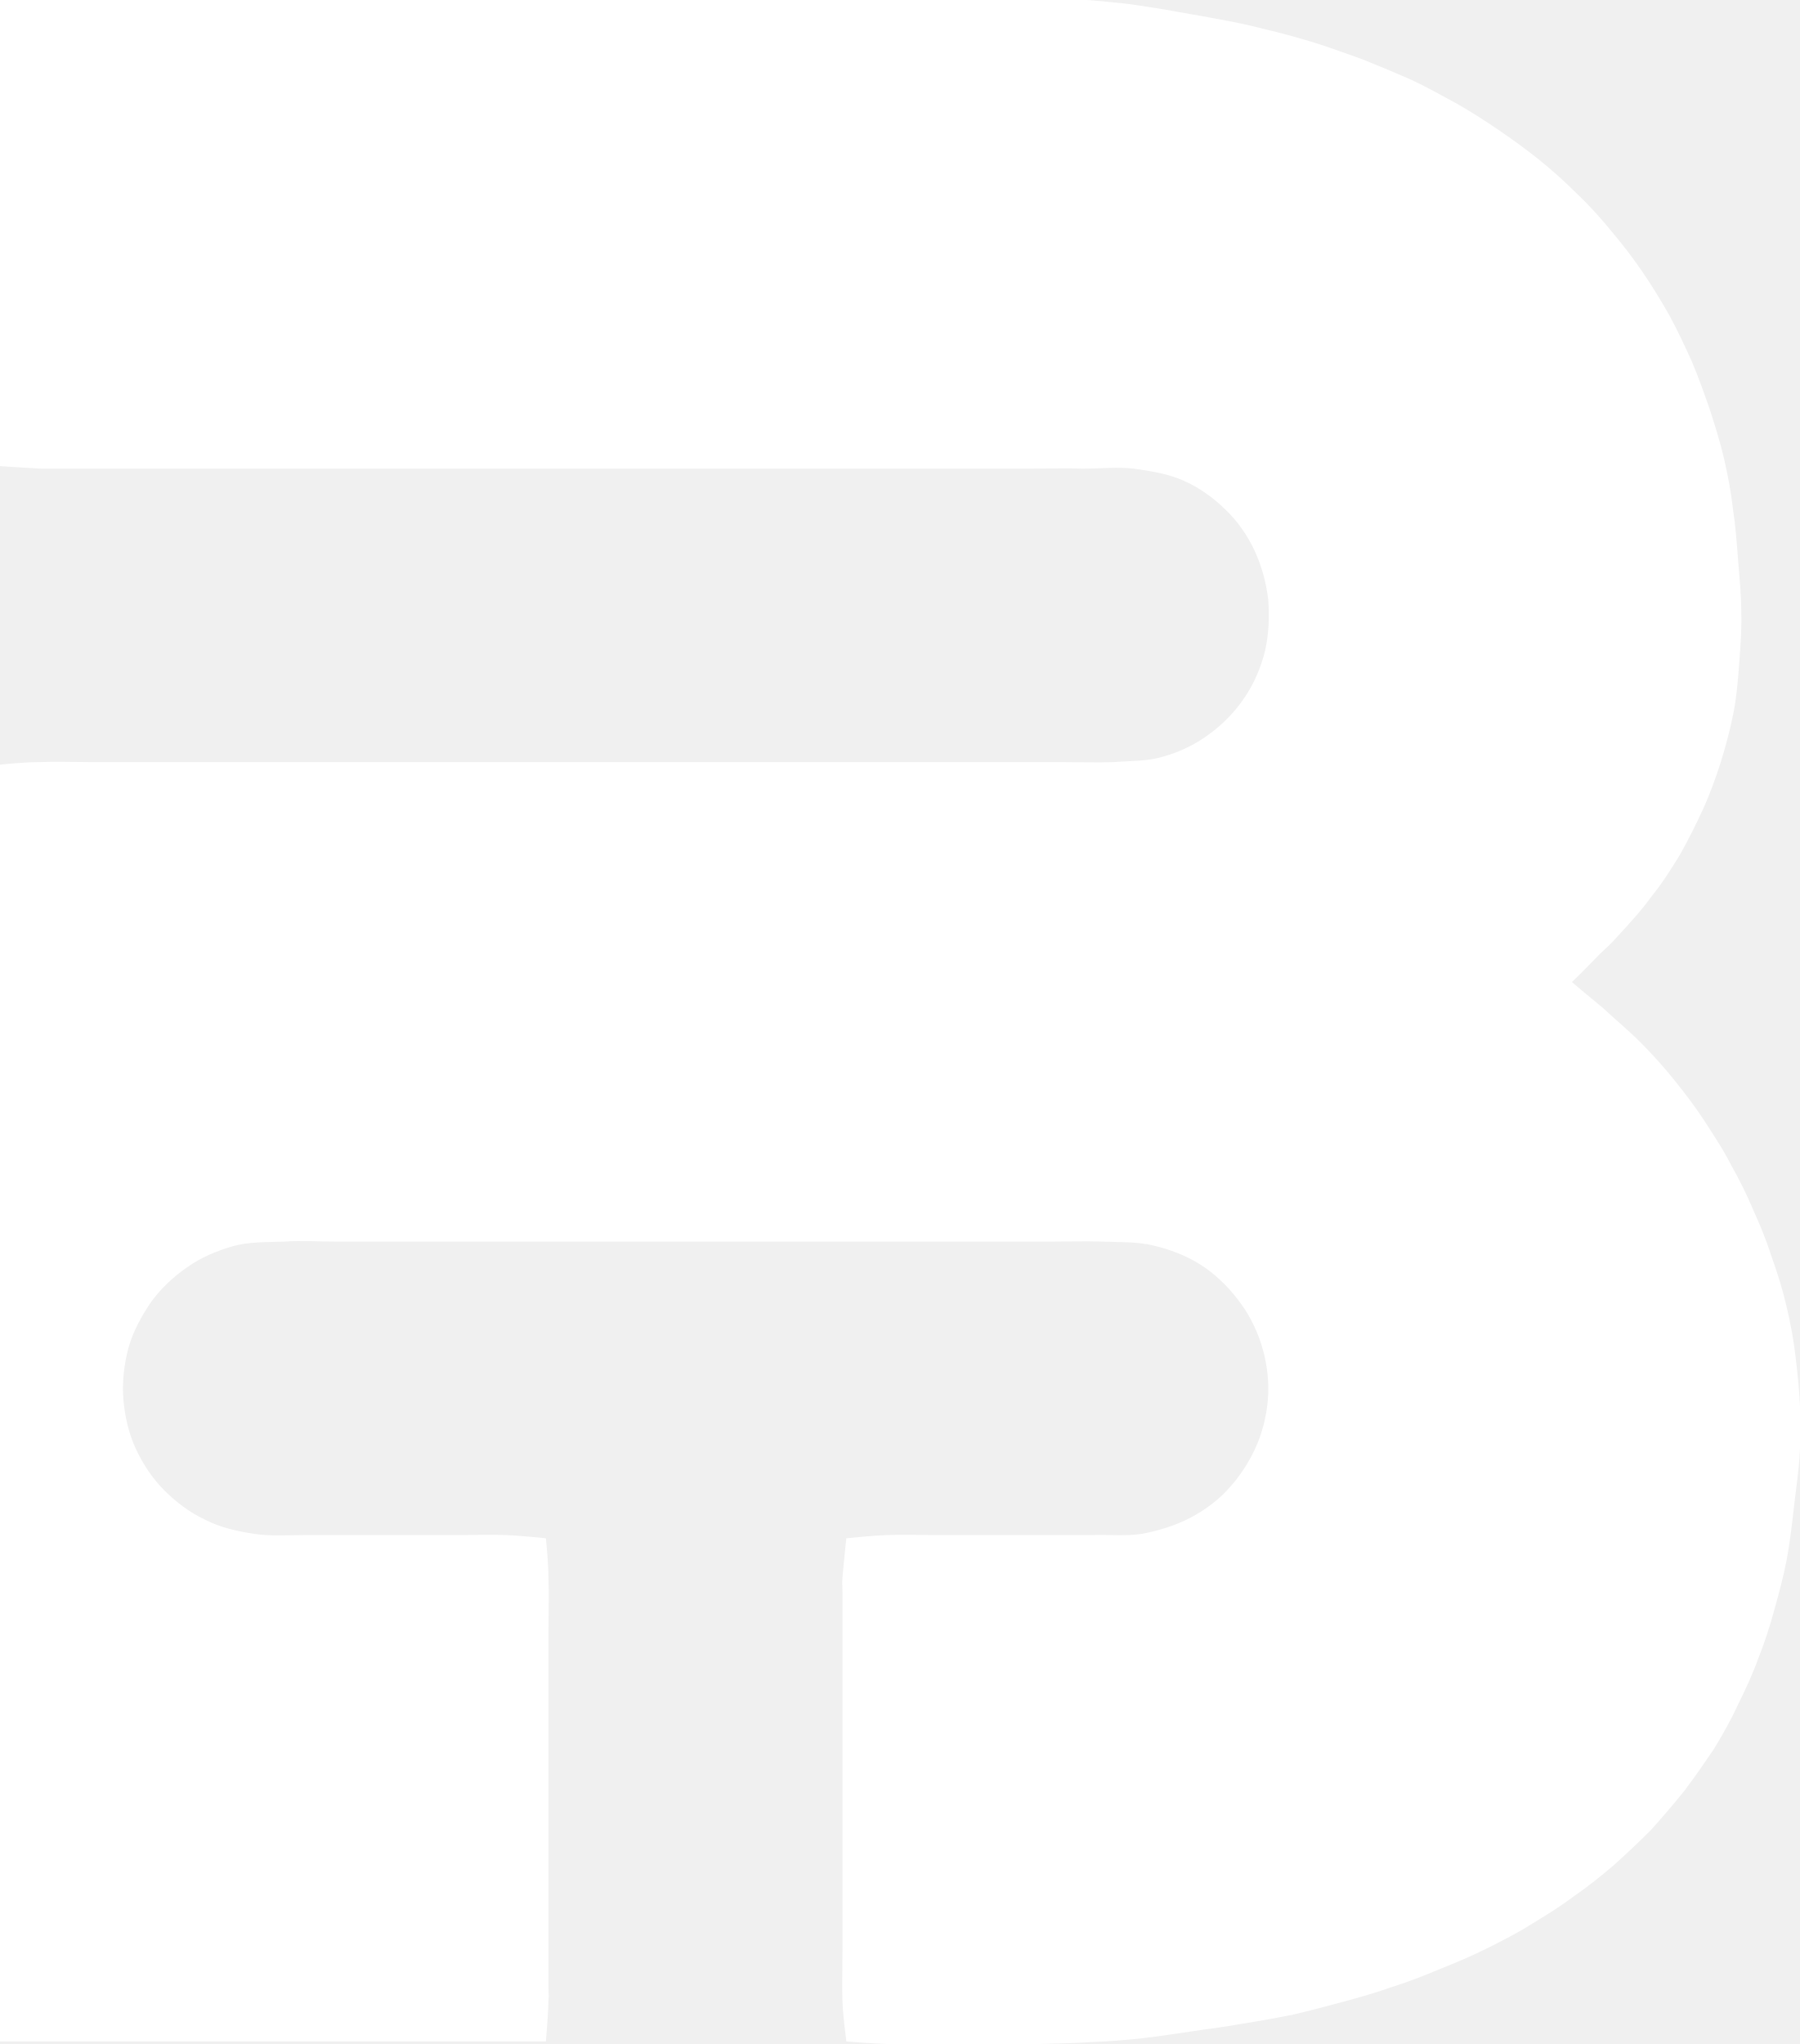
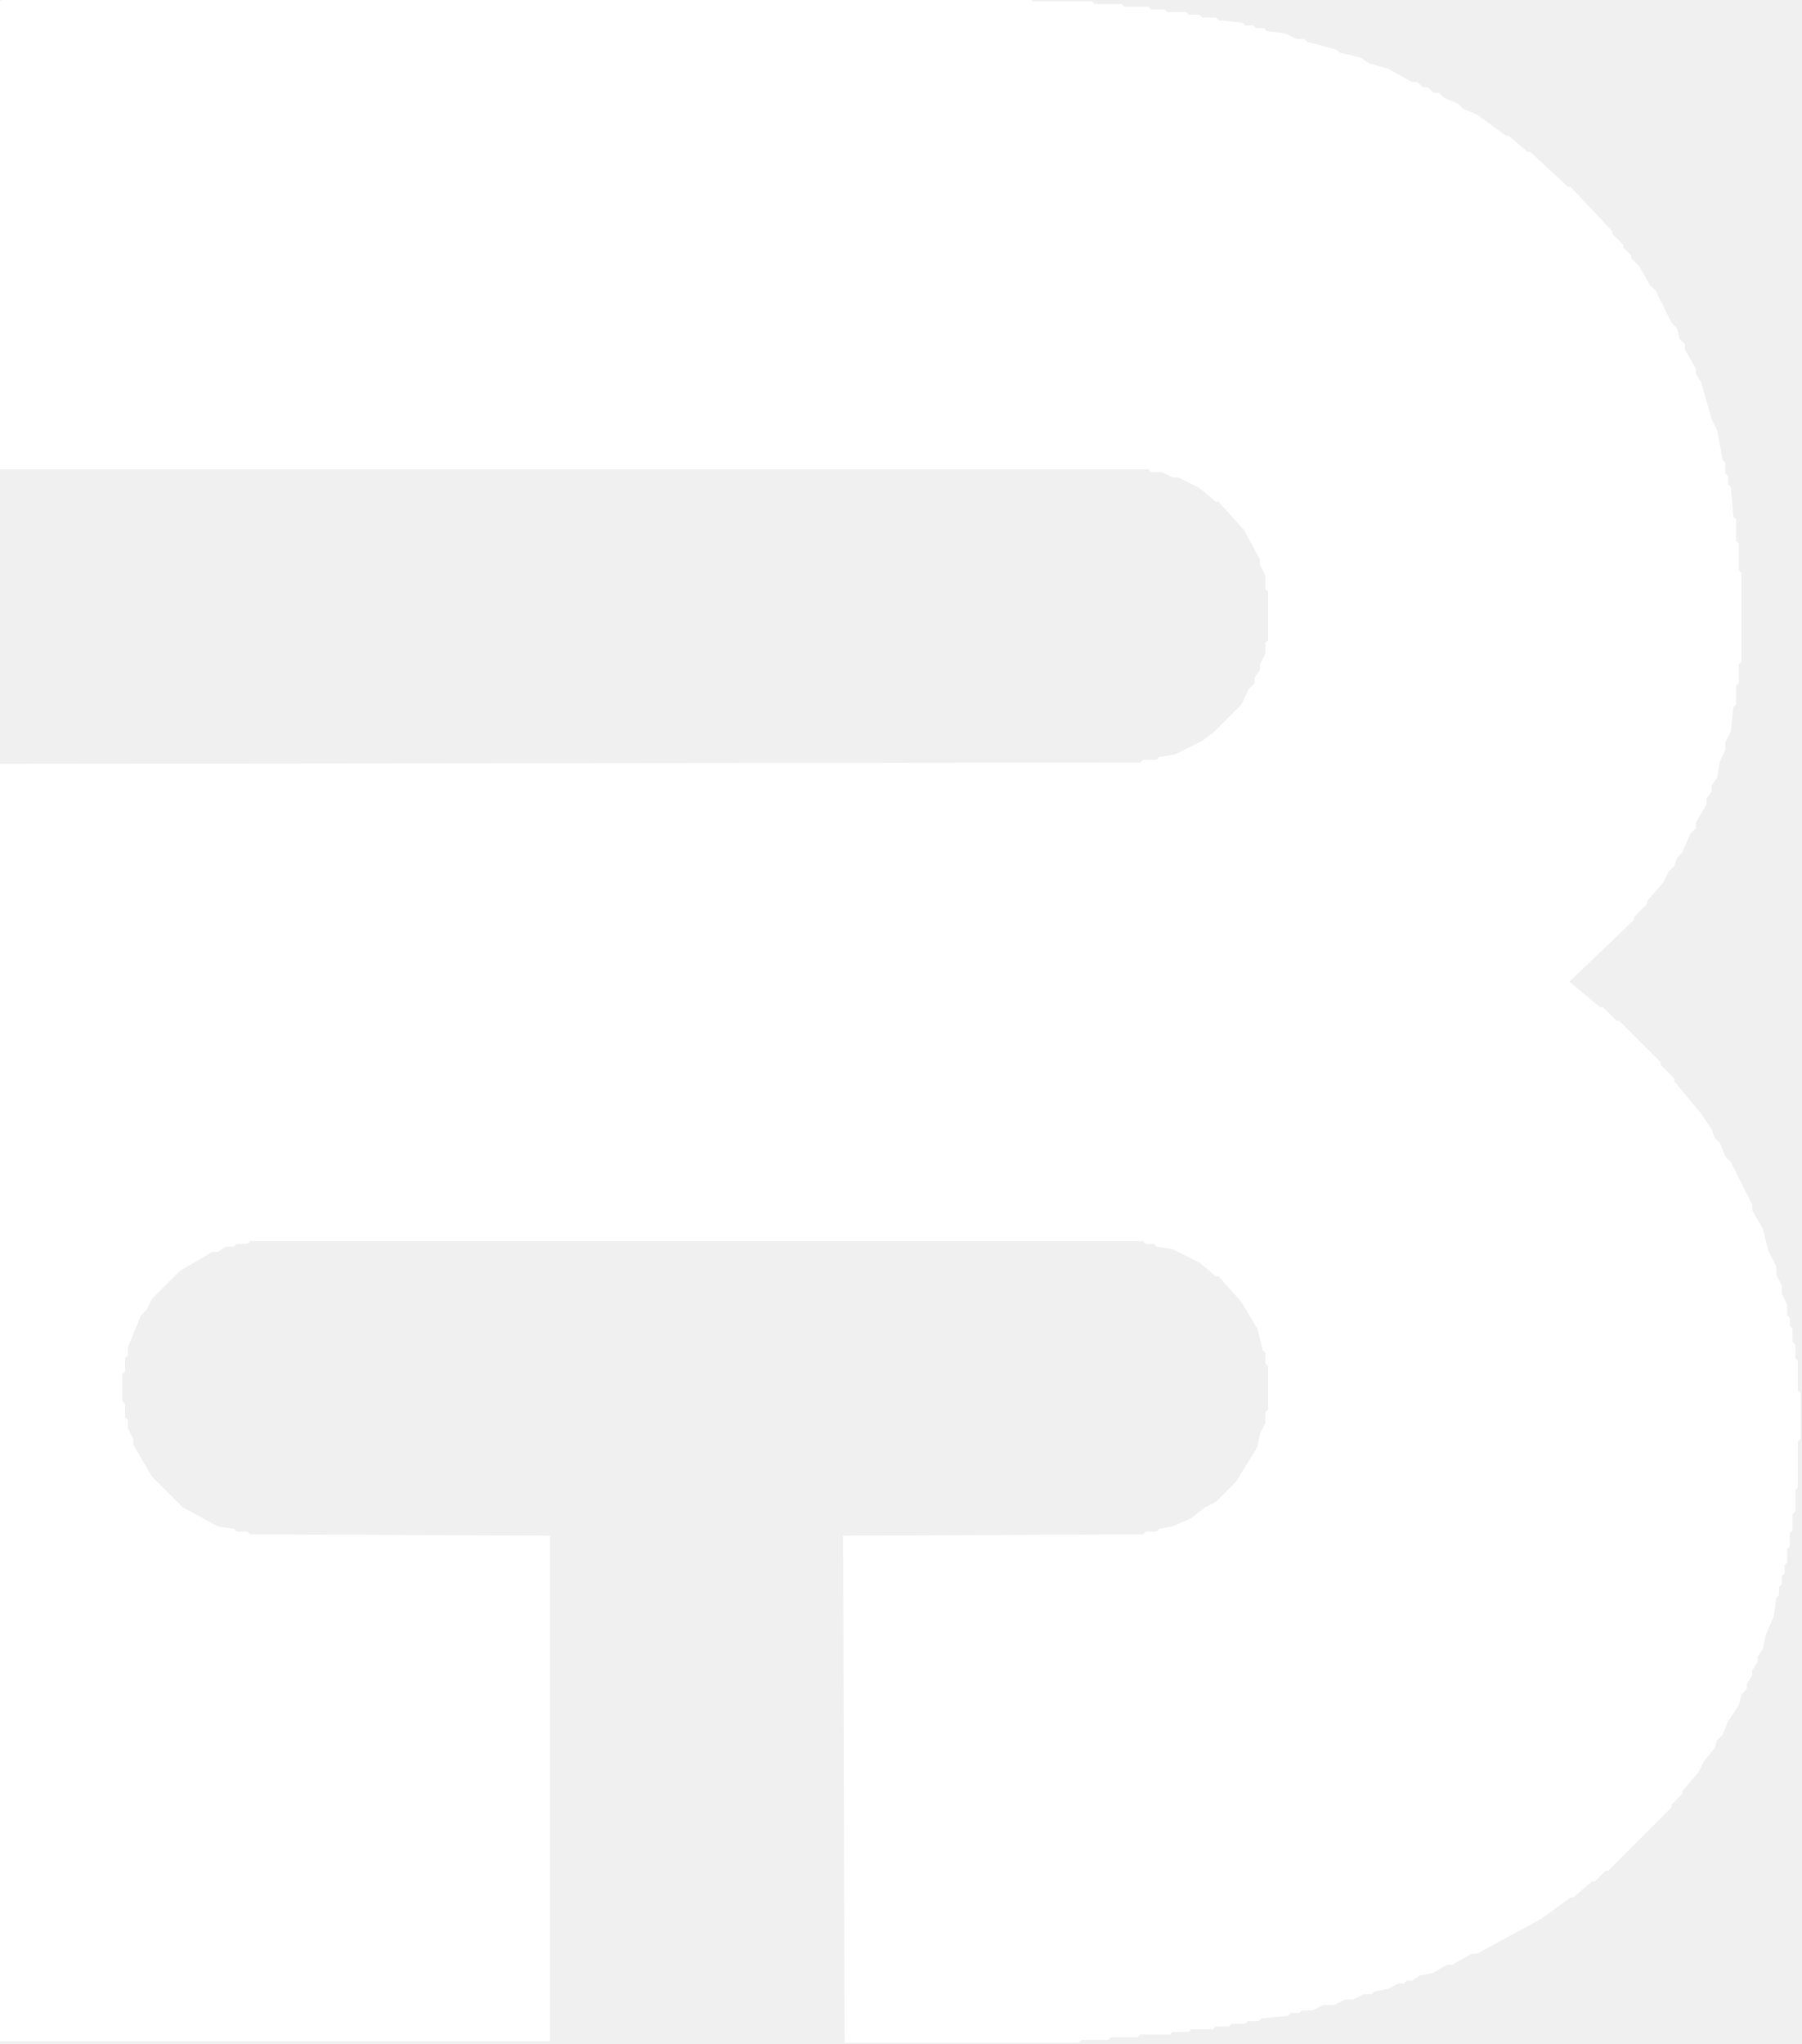
- <svg xmlns="http://www.w3.org/2000/svg" viewBox="0 0 281.5 319.7">
-   <path fill="#fff" d="M132.4,319.3C132.3,318.3 131.9,315.6 131.8,313.2C131.7,310.9 131.8,307.9 131.8,305.2C131.8,302.5 131.8,299.9 131.8,297.2C131.8,294.5 131.8,291.9 131.8,289.2C131.8,286.5 131.8,283.9 131.8,281.2C131.8,278.5 131.8,275.9 131.8,273.2C131.8,270.5 131.8,267.9 131.8,265.2C131.8,262.5 131.8,259.9 131.8,257.2C131.8,254.5 131.8,250.9 131.8,249.2C131.8,247.4 131.7,248.1 131.8,246.7C131.9,245.3 132.3,241.6 132.4,240.6C133.4,240.5 136.3,240.2 138.7,240.1C141.1,240.0 144.0,240.1 146.7,240.1C149.4,240.1 152.0,240.1 154.7,240.1C157.4,240.1 160.0,240.1 162.7,240.1C165.4,240.1 168.0,240.1 170.7,240.1C173.4,240.0 176.1,240.3 178.7,239.9C181.3,239.4 183.9,238.6 186.2,237.4C188.5,236.2 190.8,234.5 192.5,232.5C194.2,230.6 195.7,228.2 196.7,225.8C197.7,223.4 198.3,220.6 198.4,218.0C198.5,215.4 198.1,212.7 197.3,210.2C196.5,207.7 195.2,205.2 193.6,203.2C192.0,201.1 190.0,199.2 187.8,197.8C185.6,196.4 183.0,195.4 180.4,194.8C177.9,194.2 175.1,194.3 172.5,194.2C169.8,194.1 167.1,194.2 164.5,194.2C161.8,194.2 159.1,194.2 156.5,194.2C153.8,194.2 151.1,194.2 148.5,194.2C145.8,194.2 143.1,194.2 140.5,194.2C137.8,194.2 135.1,194.2 132.5,194.2C129.8,194.2 127.1,194.2 124.5,194.2C121.8,194.2 119.1,194.2 116.5,194.2C113.8,194.2 111.1,194.2 108.5,194.2C105.8,194.2 103.1,194.2 100.5,194.2C97.8,194.2 95.1,194.2 92.5,194.2C89.8,194.2 87.1,194.2 84.5,194.2C81.8,194.2 79.1,194.2 76.5,194.2C73.8,194.2 71.1,194.2 68.5,194.2C65.8,194.2 63.1,194.2 60.5,194.2C57.8,194.2 55.1,194.2 52.5,194.2C49.8,194.2 47.1,194.0 44.5,194.2C41.8,194.3 39.0,194.2 36.5,194.9C34.0,195.6 31.4,196.7 29.3,198.2C27.1,199.7 25.1,201.6 23.6,203.7C22.1,205.9 20.8,208.3 20.1,210.8C19.4,213.4 19.1,216.2 19.3,218.8C19.5,221.4 20.1,224.1 21.2,226.5C22.3,228.9 23.8,231.2 25.7,233.1C27.5,234.9 29.7,236.6 32.1,237.7C34.4,238.9 37.1,239.5 39.7,239.9C42.3,240.3 45.0,240.1 47.7,240.1C50.4,240.1 53.0,240.1 55.7,240.1C58.4,240.1 61.0,240.1 63.7,240.1C66.4,240.1 69.1,240.1 71.7,240.1C74.3,240.1 76.9,240.0 79.2,240.1C81.5,240.2 84.4,240.5 85.4,240.6C85.5,241.7 85.8,244.6 85.8,246.9C85.9,249.3 85.8,252.3 85.8,254.9C85.8,257.6 85.8,260.3 85.8,262.9C85.8,265.6 85.8,268.3 85.8,270.9C85.8,273.6 85.8,276.3 85.8,278.9C85.8,281.6 85.8,284.3 85.8,286.9C85.8,289.6 85.8,292.3 85.8,294.9C85.8,297.6 85.8,300.3 85.8,302.9C85.8,305.6 85.8,309.3 85.8,310.9C85.8,312.6 85.9,311.5 85.8,312.9C85.8,314.3 85.5,318.2 85.4,319.3L0.0,319.3C-0.1,318.2 -0.3,315.4 -0.4,313.0C-0.5,310.6 -0.4,307.6 -0.4,305.0C-0.4,302.3 -0.4,299.6 -0.4,297.0C-0.4,294.3 -0.4,291.6 -0.4,289.0C-0.4,286.3 -0.4,283.6 -0.4,281.0C-0.4,278.3 -0.4,275.6 -0.4,273.0C-0.4,270.3 -0.4,267.6 -0.4,265.0C-0.4,262.3 -0.4,259.6 -0.4,257.0C-0.4,254.3 -0.4,251.6 -0.4,249.0C-0.4,246.3 -0.4,243.6 -0.4,241.0C-0.4,238.3 -0.4,235.6 -0.4,233.0C-0.4,230.3 -0.4,227.6 -0.4,225.0C-0.4,222.3 -0.4,219.6 -0.4,217.0C-0.4,214.3 -0.4,211.6 -0.4,209.0C-0.4,206.3 -0.4,203.6 -0.4,201.0C-0.4,198.3 -0.4,195.6 -0.4,193.0C-0.4,190.3 -0.4,187.6 -0.4,185.0C-0.4,182.3 -0.4,179.6 -0.4,177.0C-0.4,174.3 -0.4,171.6 -0.4,169.0C-0.4,166.3 -0.4,163.6 -0.4,161.0C-0.4,158.3 -0.4,155.6 -0.4,153.0C-0.4,150.3 -0.4,147.6 -0.4,145.0C-0.4,142.3 -0.4,139.6 -0.4,137.0C-0.4,134.3 -0.4,130.8 -0.4,129.0C-0.4,127.1 -0.5,127.5 -0.4,126.0C-0.3,124.4 -0.1,120.7 0.0,119.6C1.0,119.5 3.8,119.2 6.2,119.2C8.6,119.1 11.5,119.2 14.2,119.2C16.9,119.2 19.5,119.2 22.2,119.2C24.9,119.2 27.5,119.2 30.2,119.2C32.9,119.2 35.5,119.2 38.2,119.2C40.9,119.2 43.5,119.2 46.2,119.2C48.9,119.2 51.5,119.2 54.2,119.2C56.9,119.2 59.5,119.2 62.2,119.2C64.9,119.2 67.5,119.2 70.2,119.2C72.9,119.2 75.5,119.2 78.2,119.2C80.9,119.2 83.5,119.2 86.2,119.2C88.9,119.2 91.5,119.2 94.2,119.2C96.9,119.2 99.5,119.2 102.2,119.2C104.9,119.2 107.5,119.2 110.2,119.2C112.9,119.2 115.5,119.2 118.2,119.2C120.9,119.2 123.5,119.2 126.2,119.2C128.9,119.2 131.5,119.2 134.2,119.2C136.9,119.2 139.5,119.2 142.2,119.2C144.9,119.2 147.5,119.2 150.2,119.2C152.9,119.2 155.5,119.2 158.2,119.2C160.9,119.2 163.5,119.2 166.2,119.2C168.9,119.2 171.6,119.3 174.2,119.2C176.8,119.0 179.6,119.1 182.1,118.3C184.6,117.6 187.1,116.4 189.2,114.8C191.3,113.3 193.3,111.2 194.7,109.1C196.2,106.9 197.3,104.3 197.9,101.8C198.5,99.2 198.6,96.4 198.4,93.8C198.1,91.2 197.4,88.6 196.3,86.2C195.2,83.8 193.6,81.5 191.7,79.7C189.9,77.9 187.5,76.2 185.2,75.2C182.8,74.1 180.1,73.7 177.4,73.3C174.8,73.0 172.1,73.3 169.4,73.3C166.8,73.2 164.1,73.3 161.4,73.3C158.8,73.3 156.1,73.3 153.4,73.3C150.8,73.3 148.1,73.3 145.4,73.3C142.8,73.3 140.1,73.3 137.4,73.3C134.8,73.3 132.1,73.3 129.4,73.3C126.8,73.3 124.1,73.3 121.4,73.3C118.8,73.3 116.1,73.3 113.4,73.3C110.8,73.3 108.1,73.3 105.4,73.3C102.8,73.3 100.1,73.3 97.4,73.3C94.8,73.3 92.1,73.3 89.4,73.3C86.8,73.3 84.1,73.3 81.4,73.3C78.8,73.3 76.1,73.3 73.4,73.3C70.8,73.3 68.1,73.3 65.4,73.3C62.8,73.3 60.1,73.3 57.4,73.3C54.8,73.3 52.1,73.3 49.4,73.3C46.8,73.3 44.1,73.3 41.4,73.3C38.8,73.3 36.1,73.3 33.4,73.3C30.8,73.3 28.1,73.3 25.4,73.3C22.8,73.3 20.1,73.3 17.4,73.3C14.8,73.3 11.3,73.3 9.4,73.3C7.6,73.3 8.0,73.3 6.4,73.3C4.9,73.2 1.1,73.0 0.0,72.9C-0.1,71.9 -0.3,69.1 -0.4,66.7C-0.5,64.4 -0.4,61.4 -0.4,58.7C-0.4,56.1 -0.4,53.4 -0.4,50.7C-0.4,48.1 -0.4,45.4 -0.4,42.7C-0.4,40.1 -0.4,37.4 -0.4,34.7C-0.4,32.1 -0.4,29.4 -0.4,26.7C-0.4,24.1 -0.4,21.4 -0.4,18.7C-0.4,16.1 -0.4,12.8 -0.4,10.7C-0.4,8.6 -0.5,8.0 -0.4,6.2C-0.3,4.4 -0.1,1.0 0.0,0.0C1.1,-0.0 4.0,-0.2 6.4,-0.3C8.8,-0.3 11.7,-0.3 14.4,-0.3C17.0,-0.3 19.7,-0.3 22.4,-0.3C25.0,-0.3 27.7,-0.3 30.4,-0.3C33.0,-0.3 35.7,-0.3 38.4,-0.3C41.0,-0.3 43.7,-0.3 46.4,-0.3C49.0,-0.3 51.7,-0.3 54.4,-0.3C57.0,-0.3 59.7,-0.3 62.4,-0.3C65.0,-0.3 67.7,-0.3 70.4,-0.3C73.0,-0.3 75.7,-0.3 78.4,-0.3C81.0,-0.3 83.7,-0.3 86.4,-0.3C89.0,-0.3 91.7,-0.3 94.4,-0.3C97.1,-0.3 99.7,-0.3 102.4,-0.3C105.1,-0.3 107.7,-0.3 110.4,-0.3C113.1,-0.3 115.7,-0.3 118.4,-0.3C121.1,-0.3 123.7,-0.3 126.4,-0.3C129.1,-0.3 131.7,-0.3 134.4,-0.3C137.1,-0.3 139.7,-0.3 142.4,-0.3C145.1,-0.3 147.7,-0.3 150.4,-0.3C153.1,-0.3 155.7,-0.3 158.4,-0.3C161.1,-0.3 163.7,-0.3 166.4,-0.2C169.1,-0.1 171.7,0.1 174.4,0.4C177.0,0.6 179.6,1.1 182.3,1.5C184.9,2.0 187.5,2.4 190.1,2.9C192.8,3.4 195.4,3.9 198.0,4.6C200.6,5.2 203.1,5.9 205.7,6.7C208.2,7.5 210.7,8.4 213.2,9.3C215.7,10.3 218.1,11.3 220.6,12.4C223.0,13.5 225.3,14.8 227.7,16.1C230.0,17.4 232.2,18.8 234.4,20.3C236.6,21.8 238.8,23.4 240.8,25.0C242.9,26.7 244.9,28.5 246.8,30.4C248.7,32.2 250.5,34.2 252.2,36.3C253.9,38.3 255.5,40.4 257.0,42.6C258.5,44.8 259.9,47.1 261.2,49.4C262.5,51.8 263.6,54.2 264.7,56.6C265.7,59.0 266.6,61.5 267.5,64.1C268.3,66.6 269.1,69.1 269.7,71.7C270.3,74.3 270.8,76.9 271.1,79.6C271.5,82.2 271.7,84.9 271.9,87.5C272.1,90.2 272.4,92.9 272.4,95.5C272.5,98.2 272.3,100.8 272.1,103.5C271.9,106.2 271.7,108.8 271.2,111.4C270.7,114.0 270.0,116.6 269.2,119.2C268.4,121.7 267.5,124.2 266.4,126.6C265.3,129.0 264.1,131.4 262.8,133.7C261.4,136.0 260.0,138.2 258.3,140.3C256.8,142.4 254.5,144.9 253.1,146.4C251.8,147.9 251.5,148.0 250.3,149.2C249.1,150.4 246.7,152.9 245.9,153.6C246.7,154.3 248.9,156.1 250.7,157.6C252.4,159.2 254.7,161.1 256.6,163.0C258.5,164.9 260.3,166.9 261.9,168.9C263.6,171.0 265.2,173.1 266.7,175.4C268.1,177.6 269.6,179.8 270.8,182.2C272.1,184.5 273.3,186.9 274.3,189.3C275.4,191.7 276.4,194.2 277.2,196.7C278.1,199.2 278.9,201.8 279.5,204.4C280.1,206.9 280.6,209.6 280.9,212.2C281.2,214.8 281.5,217.5 281.6,220.2C281.7,222.8 281.7,225.5 281.5,228.2C281.3,230.8 280.9,233.4 280.6,236.1C280.3,238.7 280.0,241.4 279.5,244.0C279.0,246.6 278.3,249.2 277.6,251.7C276.9,254.3 276.1,256.8 275.1,259.3C274.2,261.8 273.1,264.2 271.9,266.6C270.8,269.0 269.5,271.3 268.1,273.6C266.6,275.8 265.1,278.0 263.5,280.1C261.8,282.2 260.1,284.2 258.3,286.2C256.4,288.1 254.5,289.9 252.5,291.7C250.5,293.4 248.4,295.1 246.2,296.6C244.1,298.2 241.8,299.6 239.5,301.0C237.3,302.4 234.9,303.6 232.5,304.8C230.1,306.0 227.7,307.0 225.2,308.0C222.8,309.0 220.3,310.0 217.7,310.8C215.2,311.7 212.7,312.4 210.1,313.1C207.5,313.8 204.9,314.5 202.3,315.1C199.8,315.6 197.1,316.1 194.5,316.5C191.9,317.0 189.2,317.3 186.6,317.7C183.9,318.1 181.3,318.5 178.7,318.8C176.0,319.1 173.3,319.3 170.7,319.4C168.0,319.6 165.4,319.6 162.7,319.7C160.0,319.7 157.4,319.7 154.7,319.7C152.0,319.7 149.4,319.7 146.7,319.7C144.0,319.7 141.1,319.7 138.7,319.7C136.3,319.6 133.4,319.4 132.4,319.3Z" />
+ <svg xmlns="http://www.w3.org/2000/svg" viewBox="0 0 988 1121">
+   <path fill="#fff" fill-rule="evenodd" d="M0.7 0L564.9 -0.7L566.4 0.7L598.9 0.7L600.3 2.2L615.1 2.2L616.6 3.7L629.8 3.7L631.3 5.2L638.7 5.2L640.2 6.6L650.5 6.6L652 8.1L657.9 8.1L659.3 9.6L666.7 9.6L668.2 11.1L681.5 12.5L682.9 14L687.4 14L688.8 15.5L693.3 15.5L694.7 17L705.1 18.4L711 21.4L715.4 21.4L716.9 22.9L733.1 27.3L734.6 28.8L746.4 31.7L750.8 34.7L761.1 37.6L774.4 45L777.3 45L780.3 47.9L783.2 47.9L786.2 50.9L789.1 50.9L792.1 53.8L799.5 56.8L802.4 59.7L809.8 62.7L826 74.5L827.5 74.5L837.8 83.3L839.3 83.3L859.9 102.5L861.4 102.5L884.3 126.9L884.3 128.3L890.2 134.2L890.2 135.7L894.6 140.1L894.6 141.6L899 146L904.9 156.4L907.9 159.3L916.7 177L919.7 180L921.1 185.9L924.1 188.8L924.1 191.8L930 202.1L930 205L932.9 209.5L938.8 230.1L941.8 236L944.7 252.2L946.2 253.7L946.2 259.6L947.7 261.1L947.7 265.5L949.2 267L950.6 283.2L952.1 284.7L952.1 296.5L953.6 298L953.6 312.7L955.1 314.2L955.1 362.9L953.6 364.3L953.6 374.7L952.1 376.1L952.1 386.5L950.6 387.9L949.2 401.2L946.2 407.1L946.2 411.5L943.3 417.4L941.8 426.3L938.8 430.7L938.8 433.7L935.9 438.1L935.9 441L930 451.4L930 454.3L927 457.3L922.6 467.6L919.7 470.5L918.2 475L915.2 477.9L912.3 483.8L903.4 494.1L903.4 495.6L896.1 503L896.1 504.5L860.7 538.4L877.6 552.4L879.1 552.4L886.5 559.8L888 559.8L910.8 582.6L910.8 584.1L918.2 591.5L918.2 593L932.9 610.7L938.8 619.5L940.3 623.9L943.3 626.9L946.2 634.3L949.2 637.2L961 660.8L961 663.8L966.9 674.1L969.8 685.9L974.2 694.7L974.2 699.2L977.2 705.1L977.2 709.5L980.1 715.4L980.1 721.3L981.6 722.8L981.6 727.2L983.1 728.7L983.1 736L984.6 737.5L984.6 744.9L986 746.4L986 762.6L987.5 764.1L987.5 789.1L986 790.6L986 815.7L984.6 817.2L984.6 829L983.1 830.4L983.1 839.3L981.6 840.8L981.6 848.1L980.1 849.6L980.1 857L978.7 858.5L978.7 862.9L977.2 864.4L977.2 868.8L975.7 870.3L975.7 874.7L974.2 876.2L972.8 886.5L968.3 896.8L966.9 904.2L963.9 908.6L963.9 911.6L961 916L961 918.9L958 923.4L958 926.3L955.1 929.3L953.6 935.2L947.7 944L944.7 951.4L941.8 954.3L940.3 958.8L934.4 966.1L931.5 972L922.6 982.4L922.6 983.8L916.7 989.7L916.7 991.2L882.1 1025.9L880.6 1025.9L874.7 1031.8L873.2 1031.8L862.9 1040.6L861.4 1040.6L845.2 1052.4L809.8 1071.6L806.8 1071.6L796.5 1077.5L793.6 1077.5L786.2 1081.9L778.8 1083.4L774.4 1086.3L771.4 1086.3L770 1087.8L767 1087.8L761.1 1090.8L753.7 1092.2L752.3 1093.7L747.8 1093.7L741.9 1096.7L737.5 1096.7L731.6 1099.6L725.7 1099.6L719.8 1102.6L713.9 1102.6L712.4 1104L708 1104L706.5 1105.5L691.8 1107L690.3 1108.5L684.4 1108.5L682.9 1109.9L675.6 1109.9L674.1 1111.4L666.7 1111.4L665.2 1112.9L653.4 1112.9L652 1114.4L643.1 1114.4L641.6 1115.8L625.4 1115.8L623.9 1117.3L609.2 1117.3L607.7 1118.8L593 1118.8L591.5 1120.3L463.2 1120.3L462.4 842.2L626.9 841.5L628.4 840L634.3 840L635.7 838.5L643.1 837.1L653.4 832.6L660.8 826.7L666.7 823.8L677.8 812.7L689.6 793.6L691 786.2L694 780.3L694 774.4L695.5 772.9L695.5 749.3L694 747.8L694 741.9L692.5 740.5L689.6 728.7L680.7 713.9L668.2 699.9L666.7 699.9L657.9 692.5L643.1 685.1L634.3 683.7L632.8 682.2L628.4 682.2L626.9 680.7L137.2 680.7L135.7 682.2L129.8 682.2L128.3 683.7L123.9 683.7L119.5 686.6L116.5 686.6L98.8 696.9L83.3 712.4L80.4 718.3L77.4 721.3L70.1 739L70.1 743.4L68.6 744.9L68.6 752.3L67.1 753.7L67.1 768.5L68.6 770L68.6 777.3L70.1 778.8L70.1 783.2L73 789.1L73 792.1L83.3 809.8L100.3 826.7L119.5 837.1L128.3 838.5L129.8 840L135.7 840L137.2 841.5L301.6 842.2L301.6 1119.5L-0.7 1119.5L-0.7 418.9L625.4 418.2L626.9 416.7L634.3 416.7L635.7 415.2L644.6 413.7L659.3 406.4L666 401.2L680.7 386.5L685.1 377.6L688.1 374.7L688.1 371.7L691 367.3L691 364.3L694 358.4L694 352.5L695.5 351.1L695.5 324.5L694 323L694 315.7L691 309.8L691 306.8L682.2 290.6L668.2 275.1L666.7 275.1L657.9 267.7L646.1 261.8L643.1 261.8L637.2 258.9L631.3 258.9L629.8 257.4L0 257.4L-0.7 1.5Z" />
</svg>
